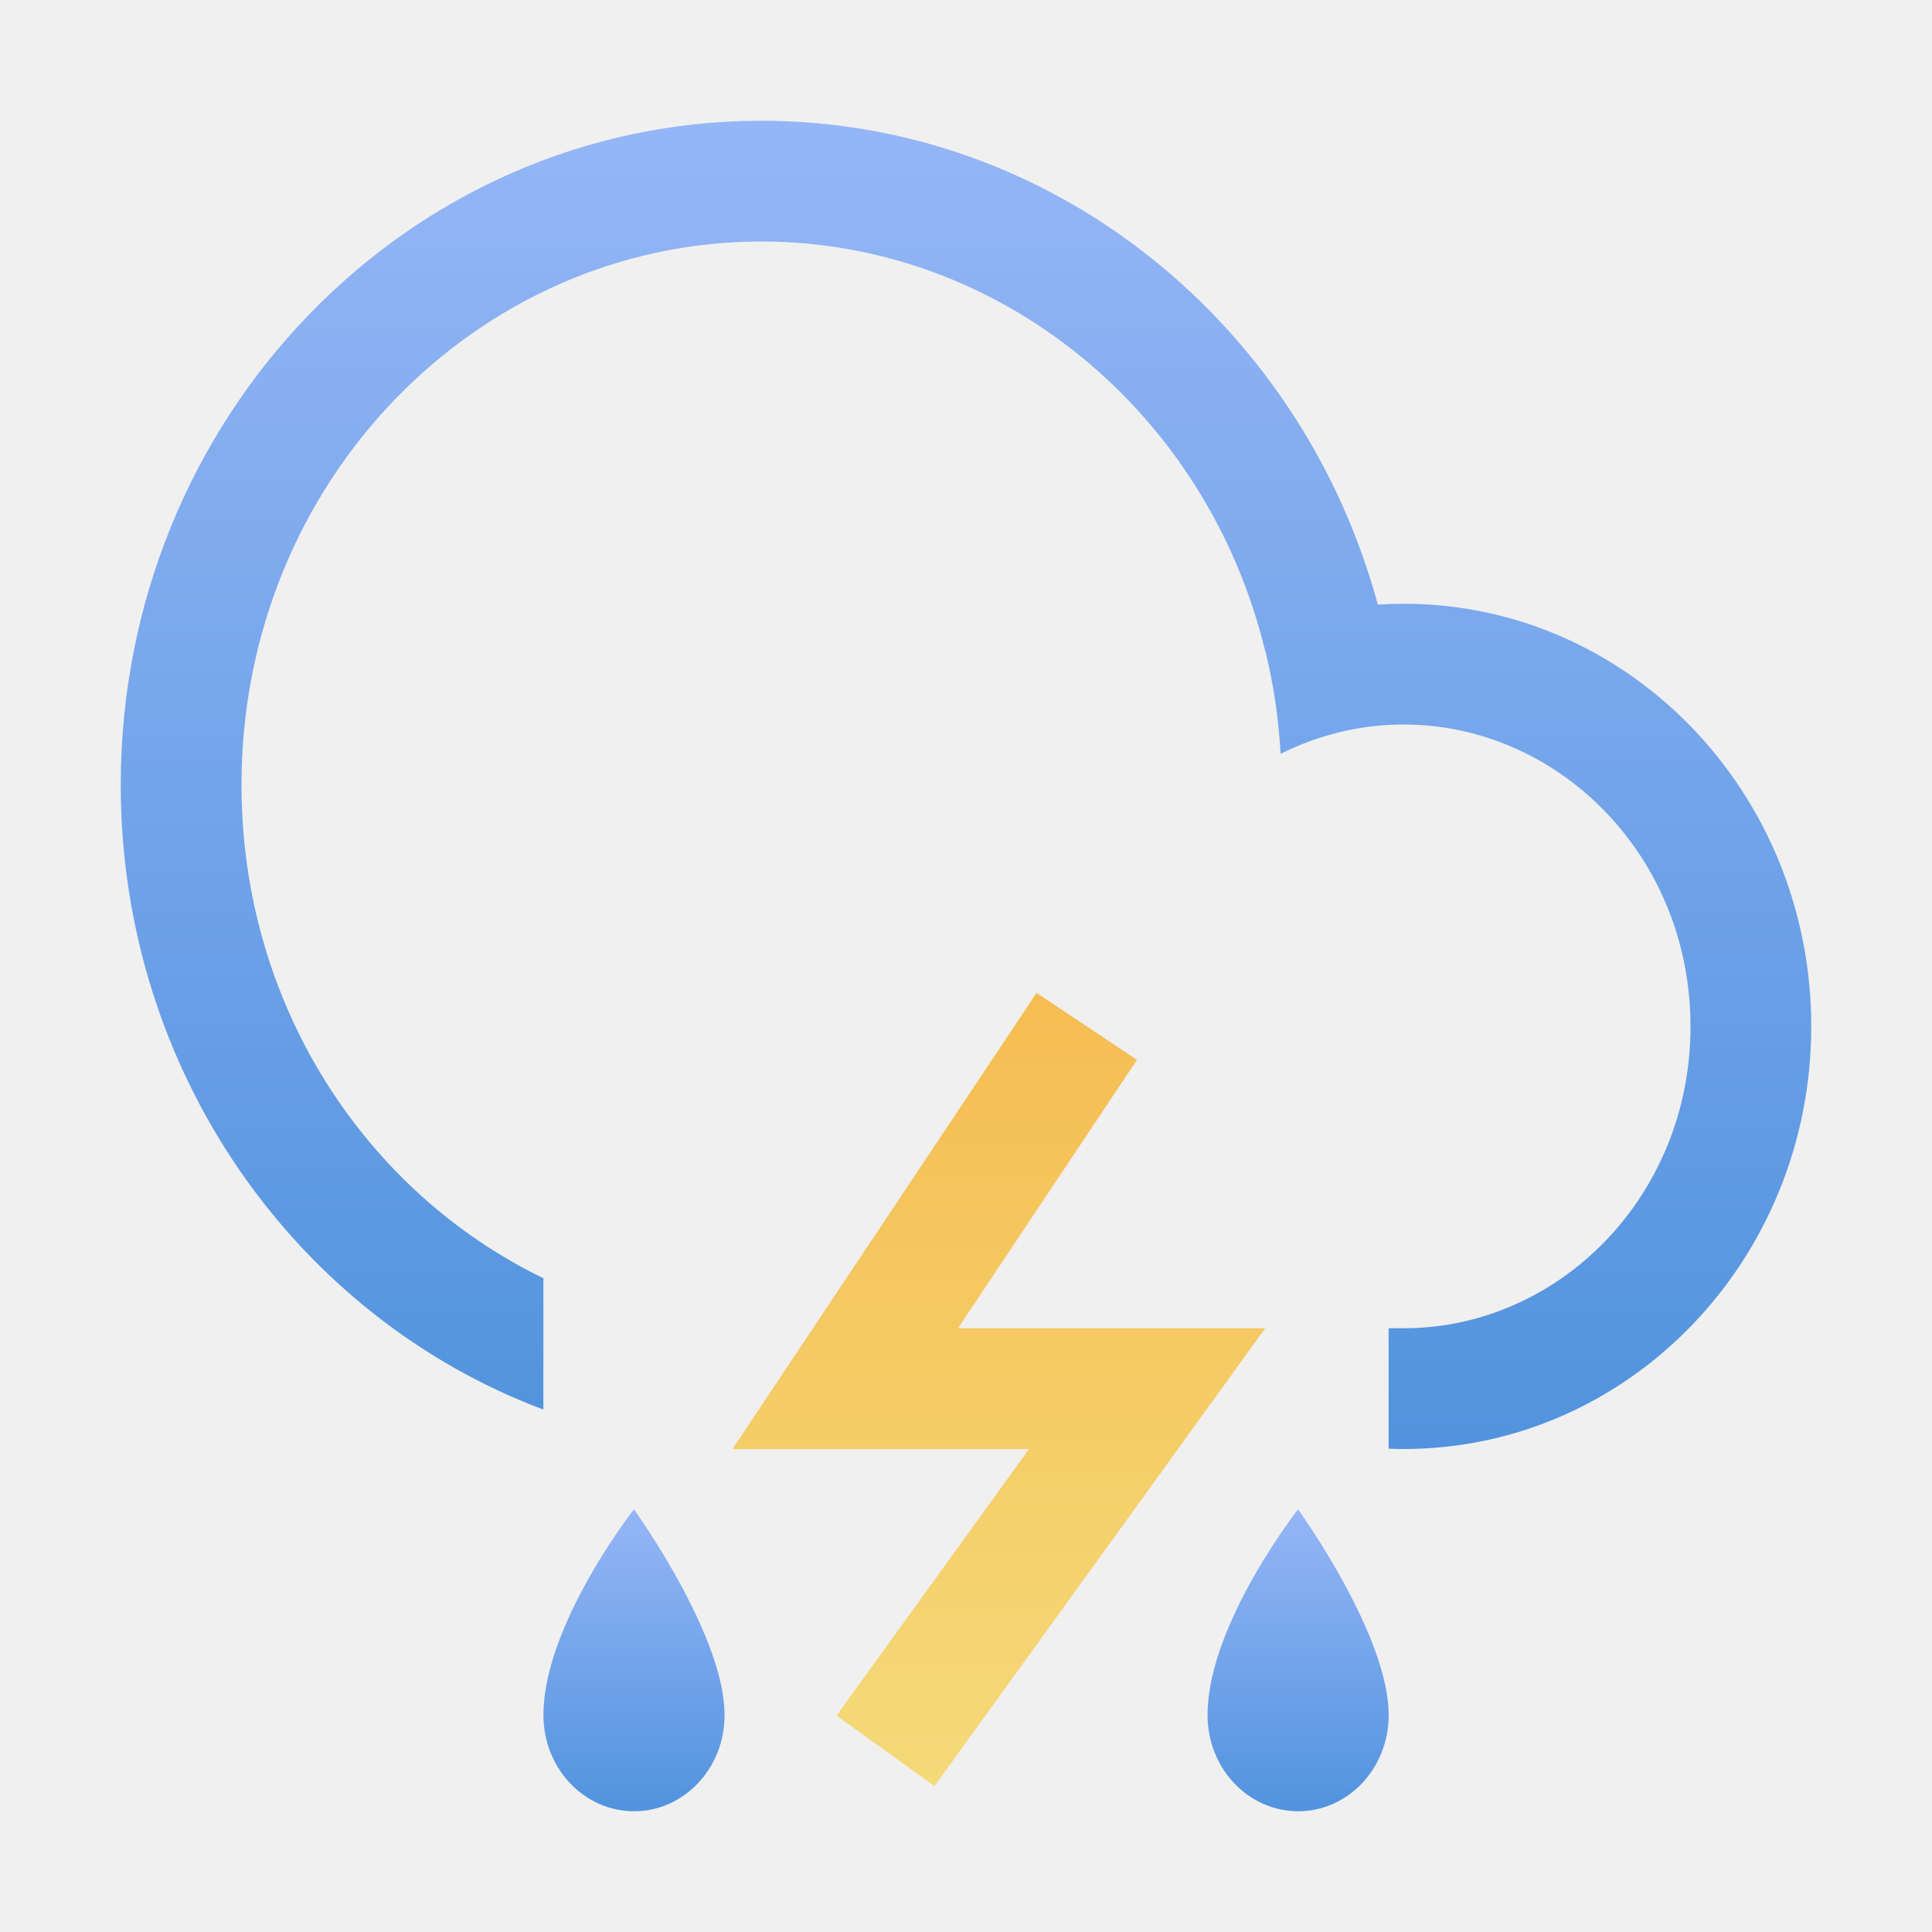
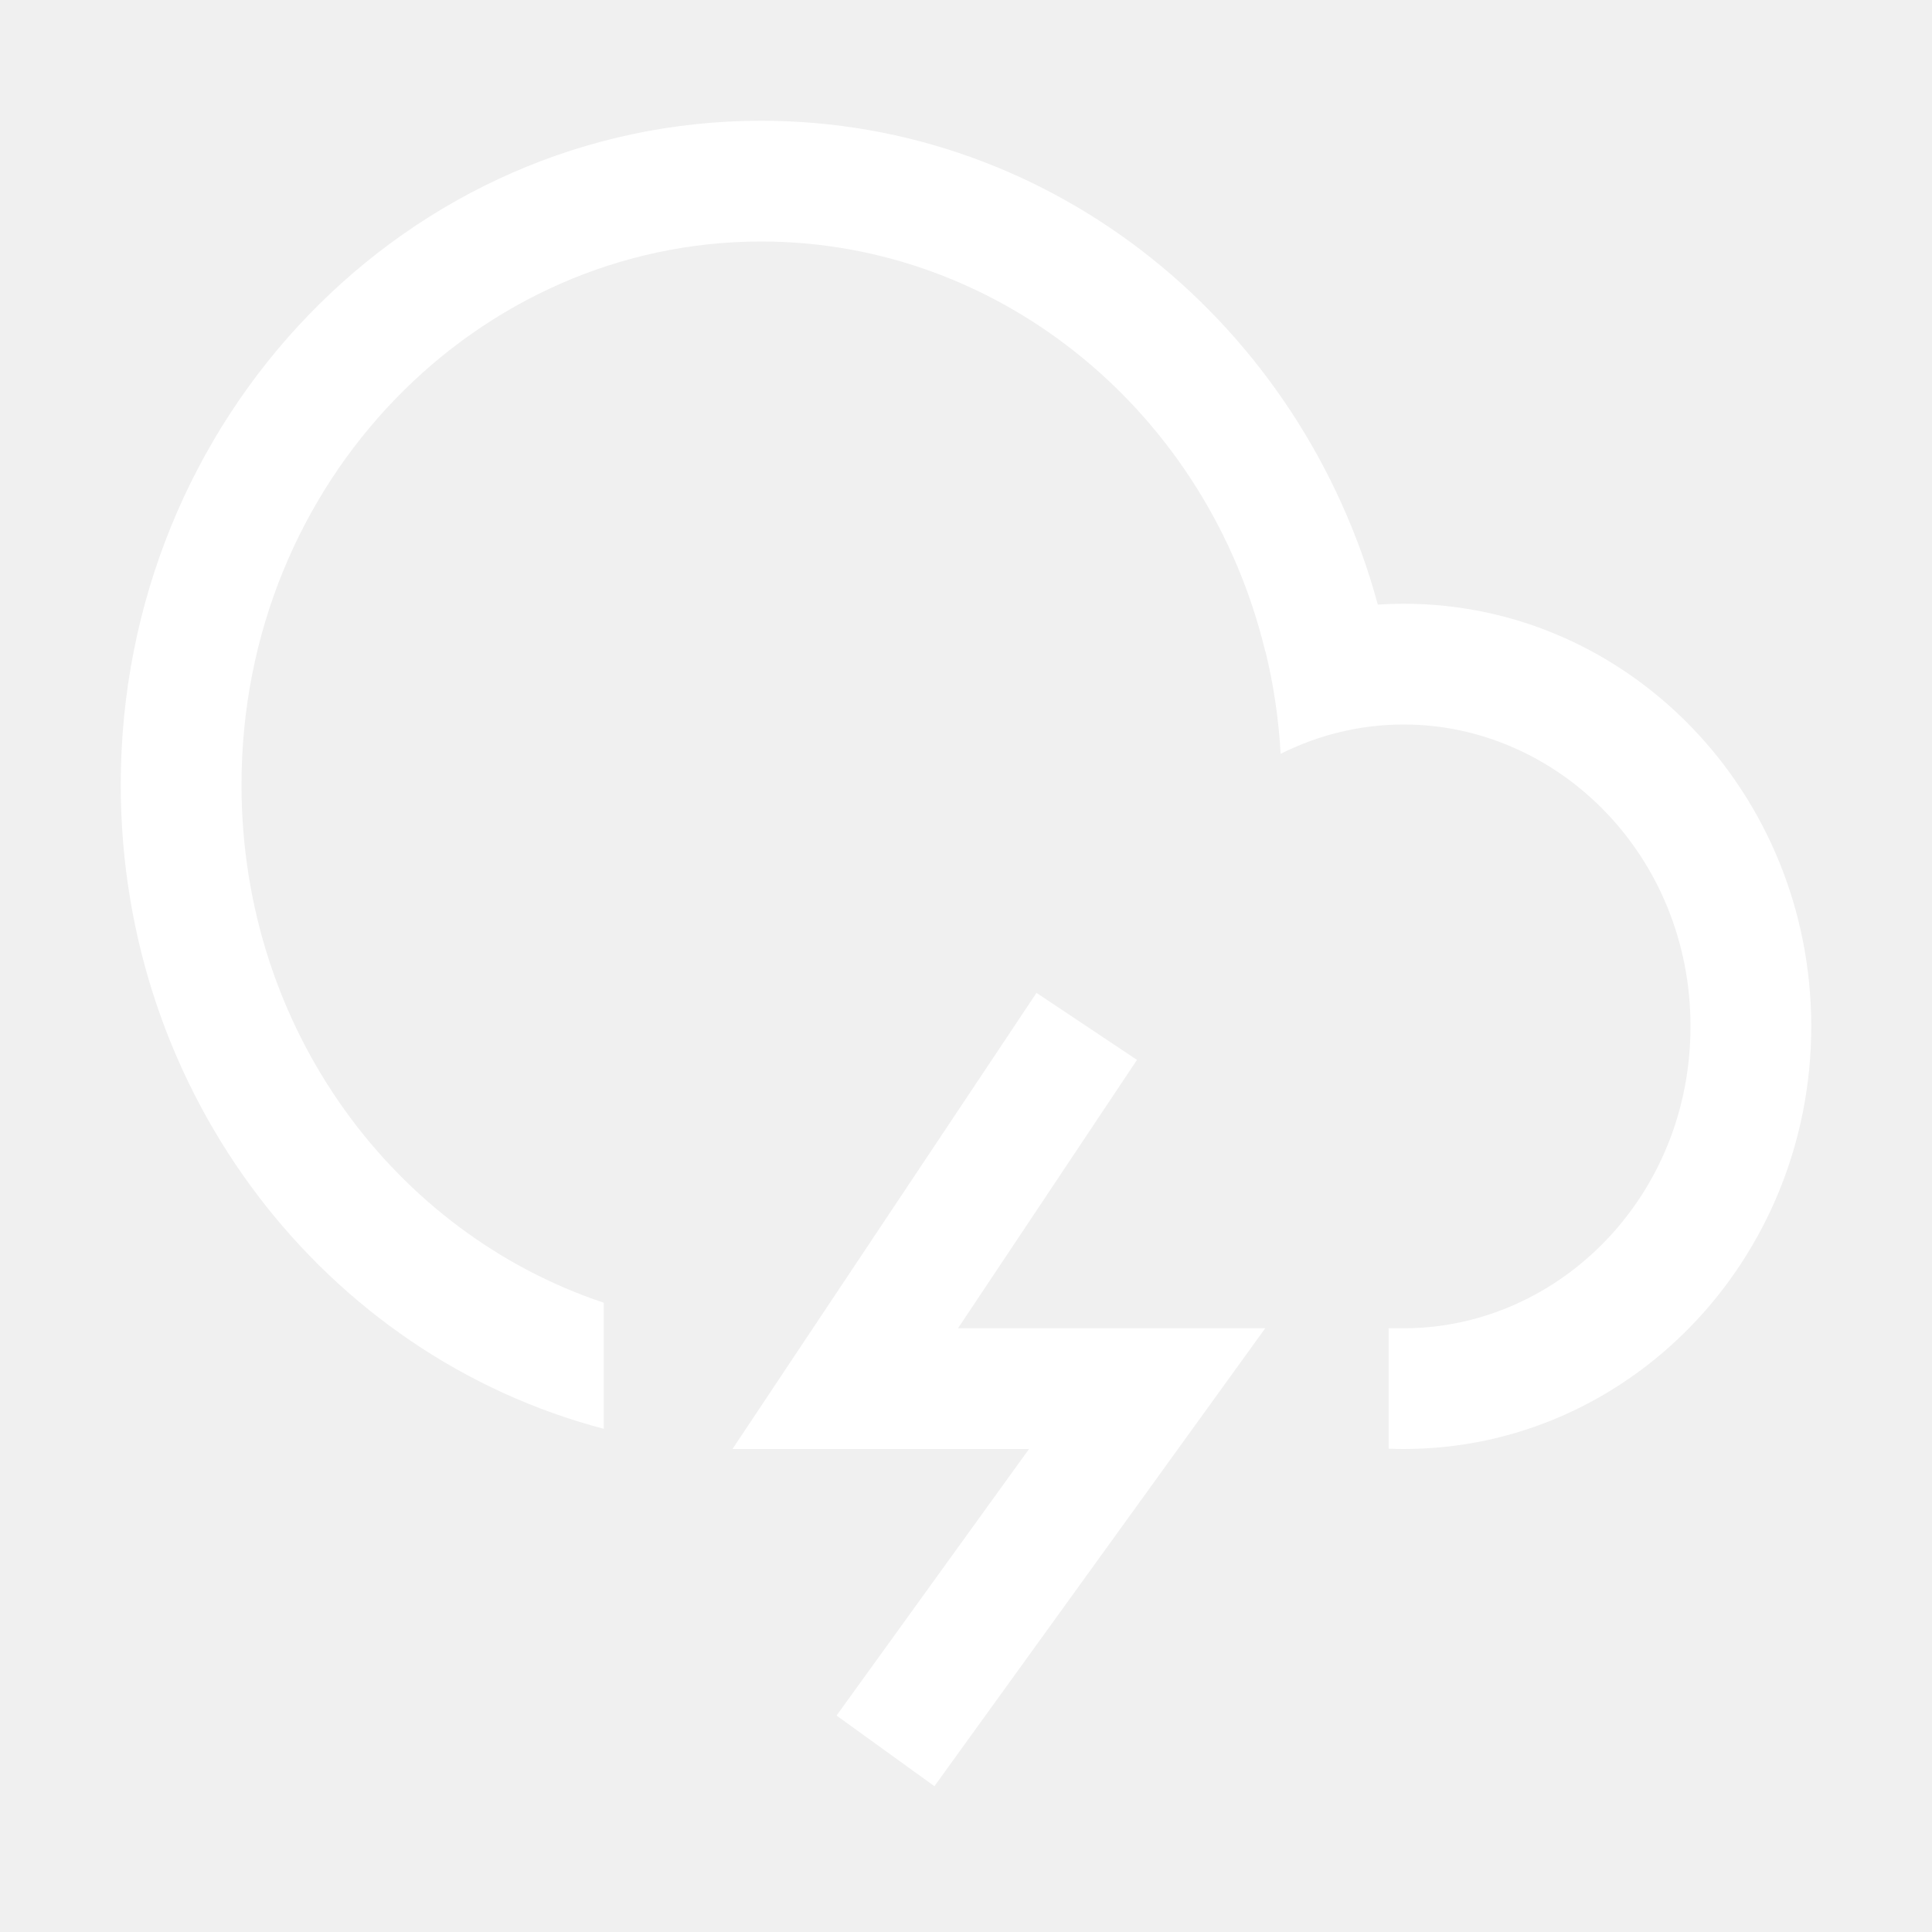
<svg xmlns="http://www.w3.org/2000/svg" width="32" height="32" viewBox="0 0 32 32" fill="none">
-   <path fill-rule="evenodd" clip-rule="evenodd" d="M9 23.347C4.918 21.816 2 17.762 2 13C2 6.925 6.749 2 12.608 2C17.469 2 21.566 5.39 22.821 10.014C22.963 10.005 23.105 10 23.249 10C26.978 10 30 13.134 30 17C30 20.866 26.978 24 23.249 24C23.166 24 23.083 23.998 23 23.995V22H23.303V22C25.836 21.97 28 19.811 28 17C28 14.17 25.805 12 23.249 12C22.527 12 21.834 12.173 21.211 12.486C21.179 11.904 21.094 11.337 20.96 10.79L20.957 10.791C20.009 6.85 16.584 4 12.608 4C7.922 4 4 7.96 4 13C4 16.662 6.07 19.753 9 21.171V23.347Z" fill="url(#paint0_linear_9_3765)" />
-   <path fill-rule="evenodd" clip-rule="evenodd" d="M17.168 16.445L18.832 17.555L15.868 22H20.956L15.477 29.585L13.856 28.415L17.044 24H12.132L17.168 16.445Z" fill="url(#paint1_linear_9_3765)" />
-   <path fill-rule="evenodd" clip-rule="evenodd" d="M20.361 26.924C20.153 27.411 20.001 27.931 20.001 28.409C20.001 29.288 20.673 30 21.502 30C22.33 30 23.001 29.288 23.001 28.409C23.001 27.962 22.833 27.432 22.609 26.925C22.164 25.918 21.5 25 21.5 25C21.5 25 20.804 25.886 20.361 26.924Z" fill="url(#paint2_linear_9_3765)" />
-   <path fill-rule="evenodd" clip-rule="evenodd" d="M9.361 26.924C9.153 27.411 9.001 27.931 9.001 28.409C9.001 29.288 9.673 30 10.502 30C11.33 30 12.001 29.288 12.001 28.409C12.001 27.962 11.833 27.432 11.609 26.925C11.164 25.918 10.5 25 10.5 25C10.5 25 9.804 25.886 9.361 26.924Z" fill="url(#paint3_linear_9_3765)" />
-   <defs>
-     <linearGradient id="paint0_linear_9_3765" x1="16" y1="2" x2="16" y2="24" gradientUnits="userSpaceOnUse">
-       <stop stop-color="#95B6F6" />
-       <stop offset="1" stop-color="#5193DE" />
-     </linearGradient>
-     <linearGradient id="paint1_linear_9_3765" x1="16.544" y1="16.445" x2="16.544" y2="29.585" gradientUnits="userSpaceOnUse">
-       <stop stop-color="#F5BD52" />
-       <stop offset="1" stop-color="#F5DA79" />
-     </linearGradient>
-     <linearGradient id="paint2_linear_9_3765" x1="21.5" y1="25" x2="21.5" y2="30" gradientUnits="userSpaceOnUse">
-       <stop stop-color="#95B6F6" />
-       <stop offset="1" stop-color="#5193DE" />
-     </linearGradient>
-     <linearGradient id="paint3_linear_9_3765" x1="10.5" y1="25" x2="10.5" y2="30" gradientUnits="userSpaceOnUse">
-       <stop stop-color="#95B6F6" />
-       <stop offset="1" stop-color="#5193DE" />
-     </linearGradient>
-   </defs>
+   <path fill-rule="evenodd" clip-rule="evenodd" d="M2 13C2 18.142 5.402 22.46 10 23.665V21.577C6.553 20.429 4 17.066 4 13C4 7.96 7.922 4 12.608 4C16.584 4 20.009 6.85 20.957 10.791L20.96 10.79C21.094 11.337 21.179 11.904 21.211 12.486C21.834 12.173 22.527 12 23.249 12C25.805 12 28 14.17 28 17C28 19.811 25.836 21.97 23.303 22V22H23V23.995C23.083 23.998 23.166 24 23.249 24C26.978 24 30 20.866 30 17C30 13.134 26.978 10 23.249 10C23.105 10 22.963 10.005 22.821 10.014C21.566 5.39 17.469 2 12.608 2C6.749 2 2 6.925 2 13ZM17.168 16.445L13.168 22.445L12.132 24H14H17.044L13.856 28.415L15.477 29.585L19.811 23.585L20.956 22H19H15.868L18.832 17.555L17.168 16.445Z" fill="white" />
</svg>
